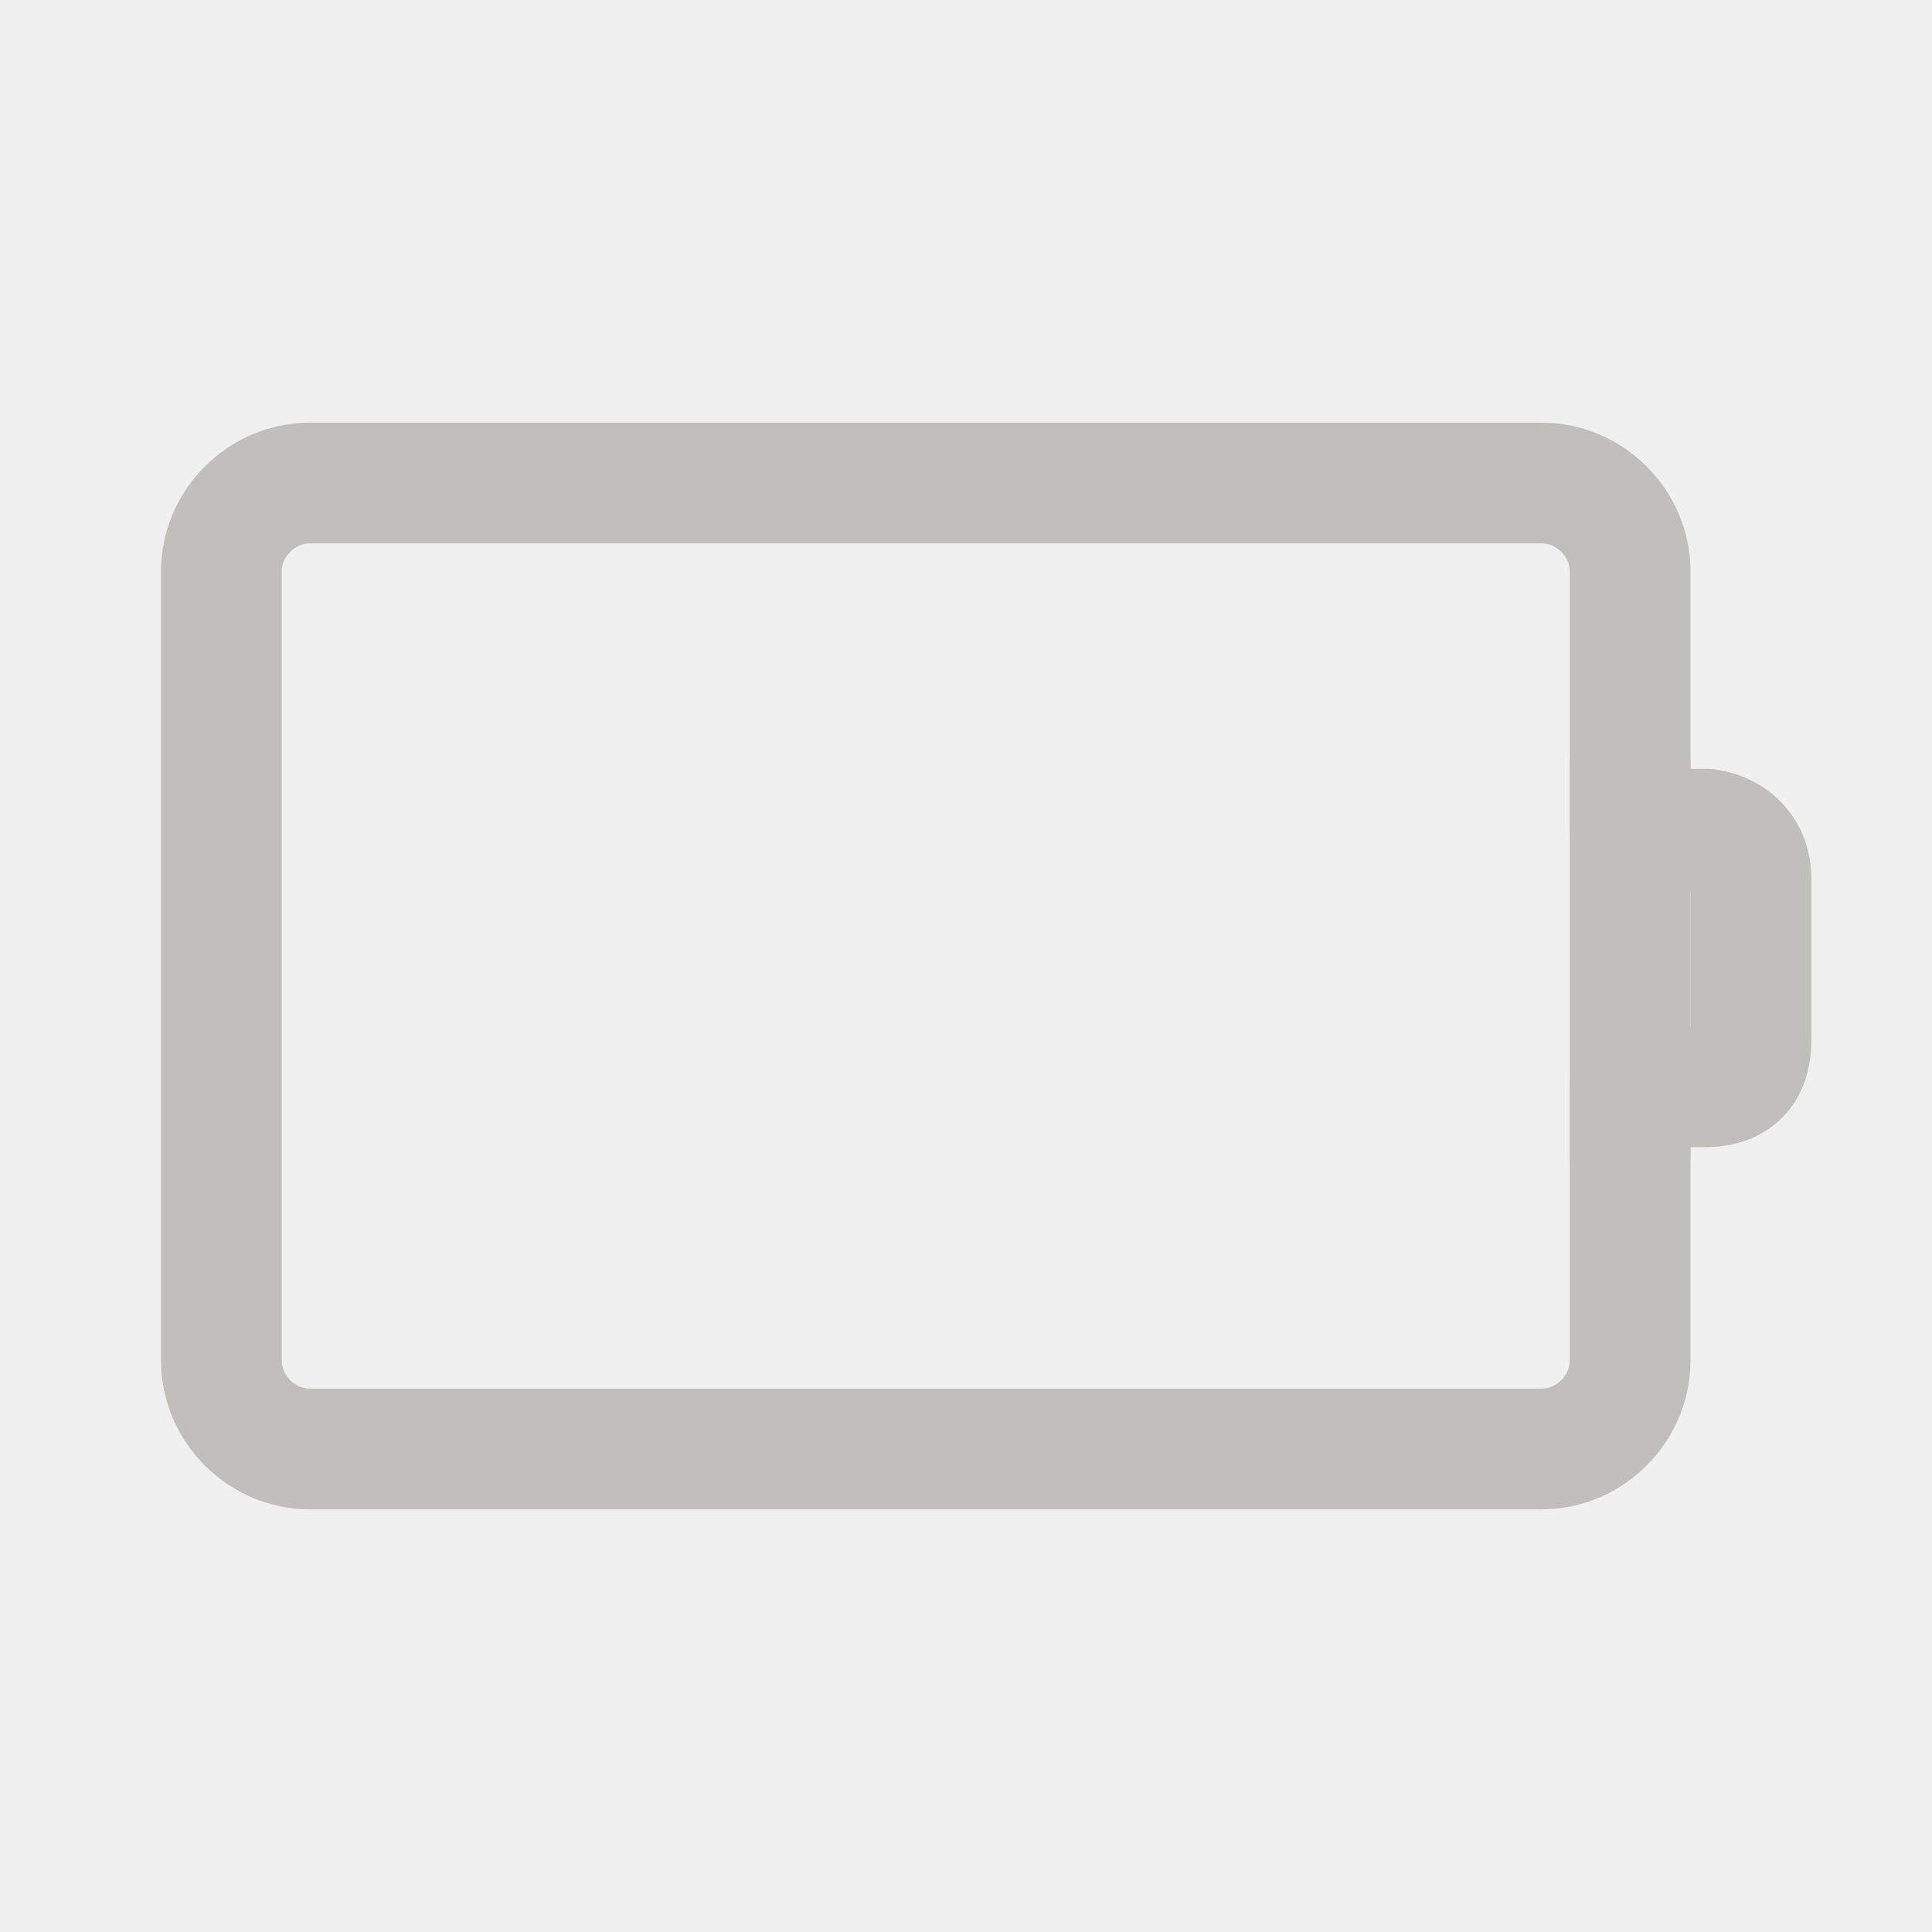
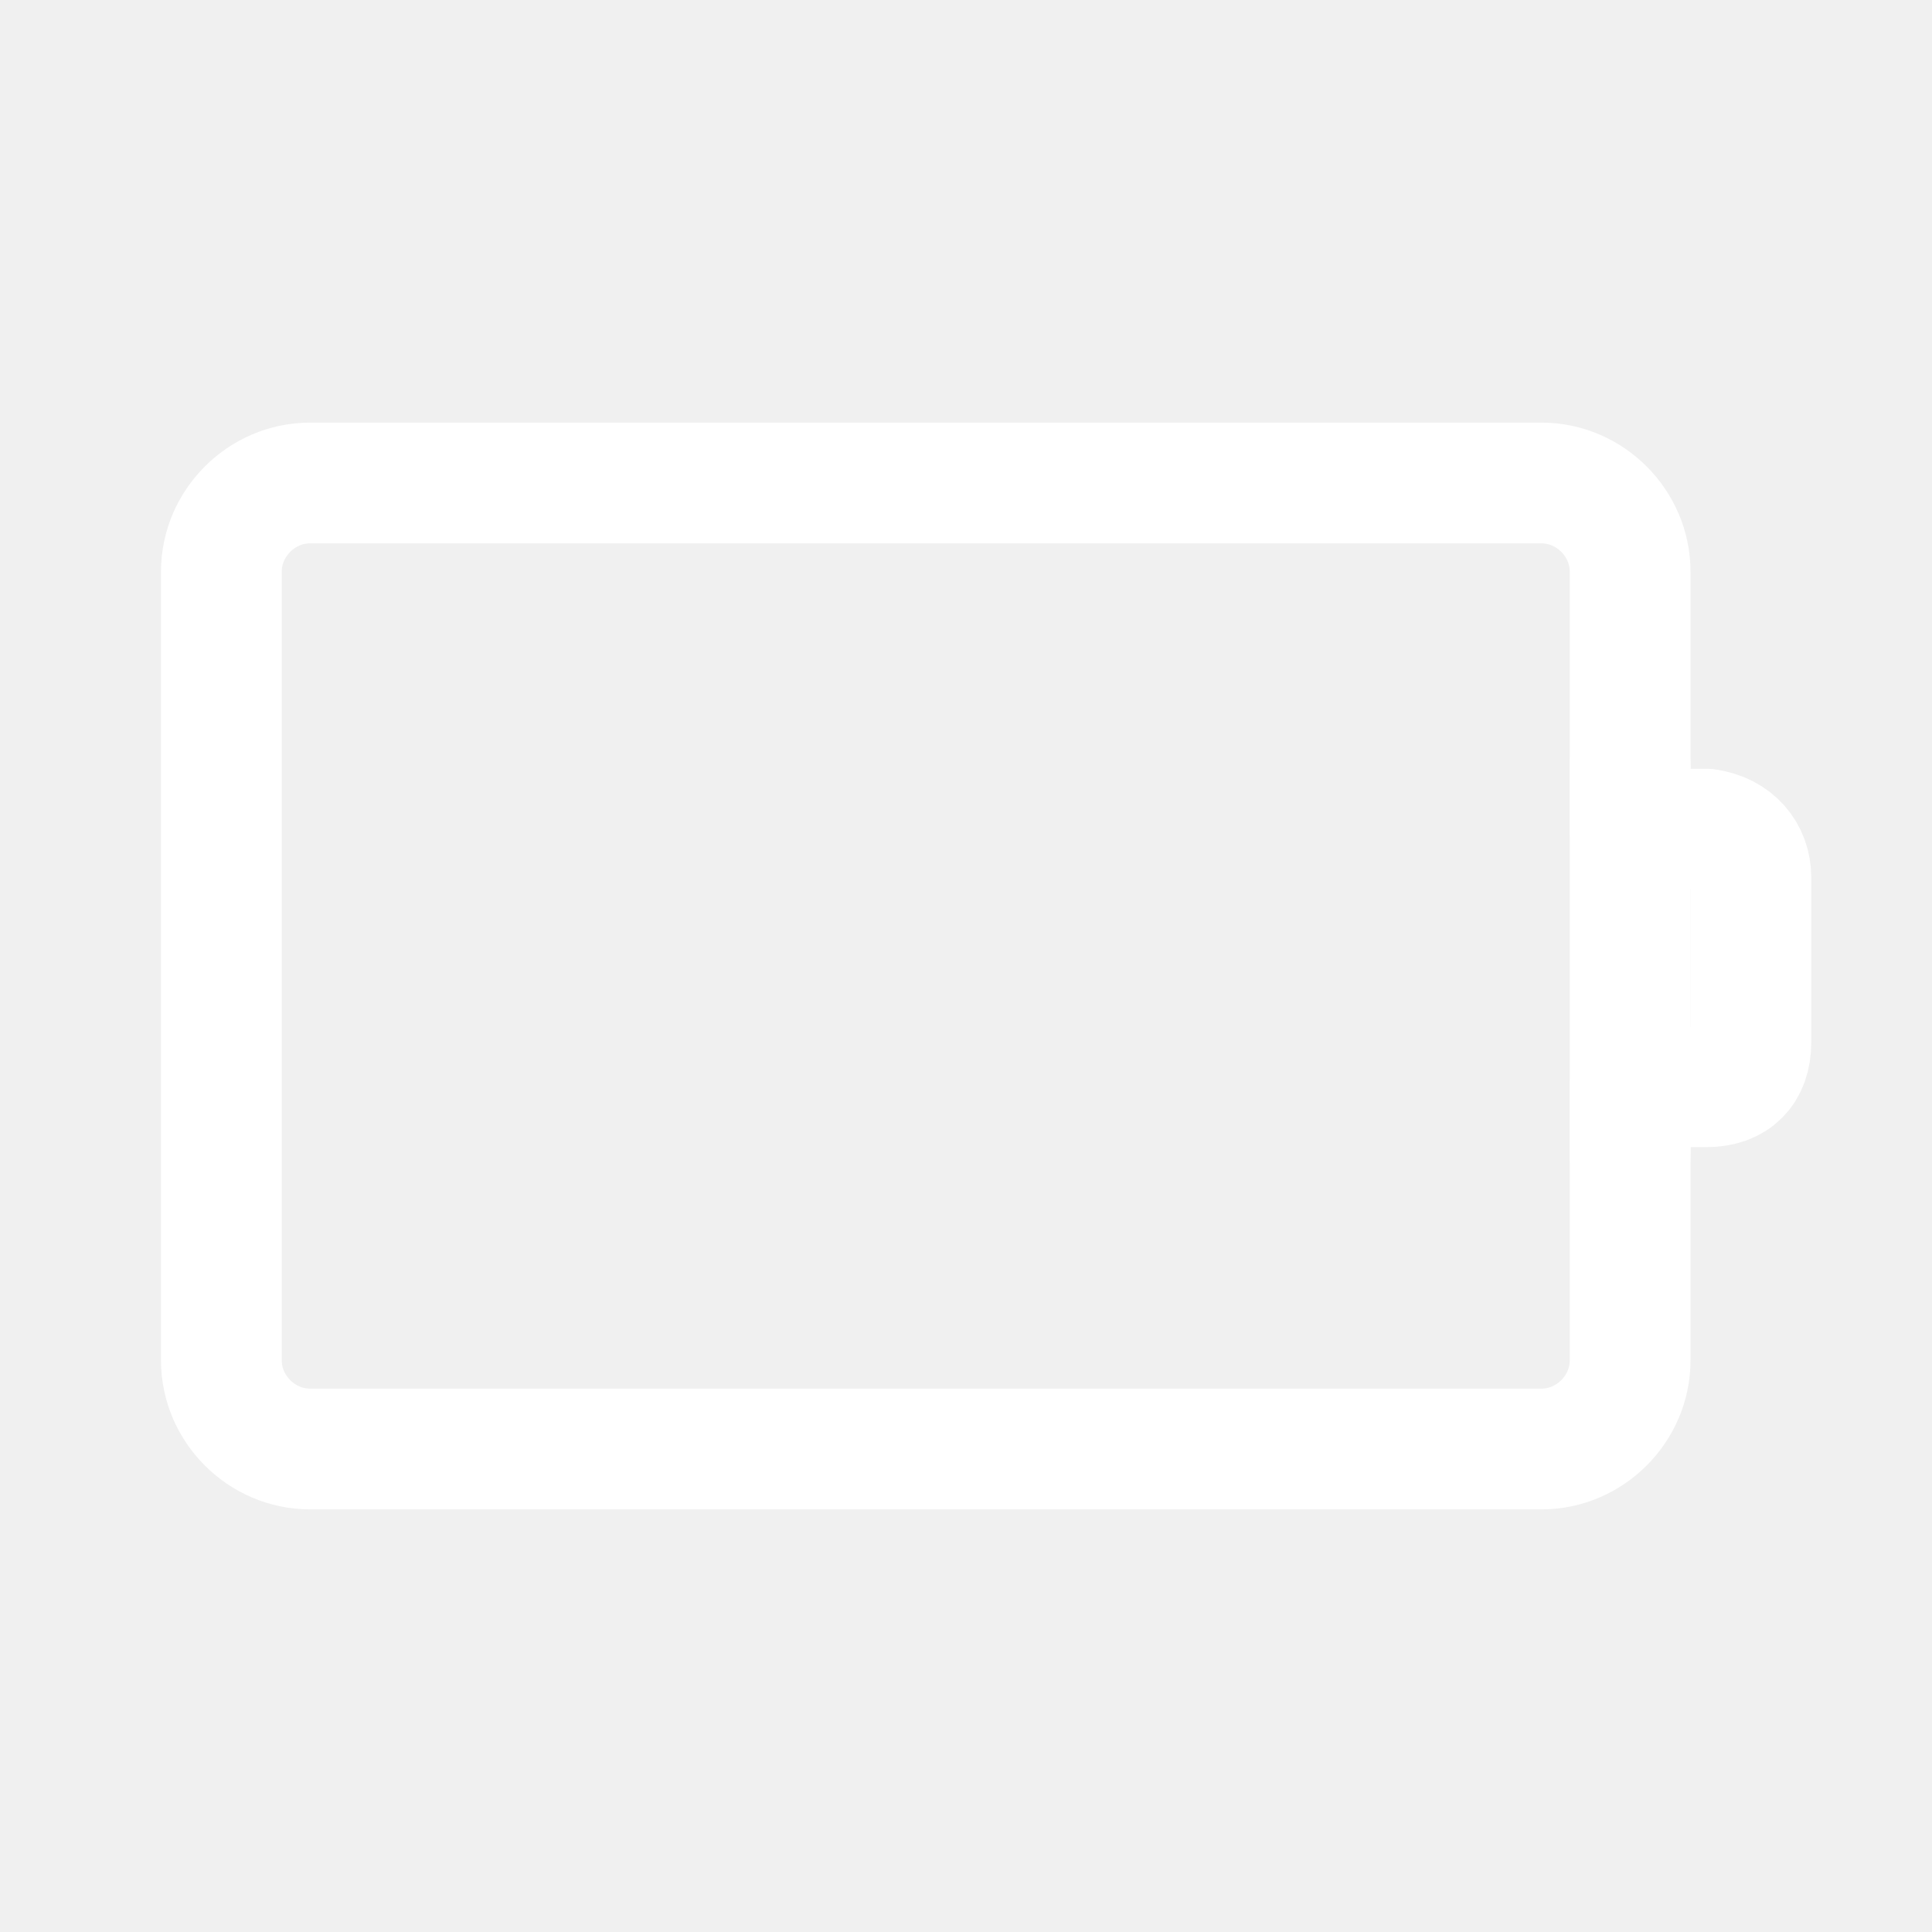
<svg xmlns="http://www.w3.org/2000/svg" viewBox="0 0 48 48" id="a" fill="#ffffff" style="--darkreader-inline-fill: #181a1b;" data-darkreader-inline-fill="">
  <g transform="rotate(90 24 24)">
    <g id="SVGRepo_bgCarrier" stroke-width="0" />
-     <g id="SVGRepo_tracerCarrier" stroke-linecap="round" stroke-linejoin="round" stroke="#CCCCCC" stroke-width="0.576" style="--darkreader-inline-stroke: #c8c3bc;" data-darkreader-inline-stroke="" />
+     <g id="SVGRepo_tracerCarrier" stroke-linecap="round" stroke-linejoin="round" stroke="#CCCCCC" stroke-width="0.576" style="--darkreader-inline-stroke: #ffffff;" data-darkreader-inline-stroke="" />
    <g id="SVGRepo_iconCarrier">
      <defs>
-         <style>.b{fill:none;stroke:#c0bfbc;stroke-linecap:round;stroke-linejoin:round;stroke-width:3}</style>
+         <style>.b{fill:none;stroke:#ffffff;stroke-linecap:round;stroke-linejoin:round;stroke-width:3}</style>
        <style class="darkreader darkreader--sync" media="screen" />
      </defs>
      <path class="b" d="M21.8,4.5h4.1c.7,0,1.1,.4,1.1,1.1v1.9h6.8c1.2,0,2.2,1,2.2,2.2v30.6c0,1.2-1,2.2-2.2,2.2H14.2c-1.2,0-2.2-1-2.2-2.2V9.7c0-1.2,1-2.2,2.2-2.2h6.4v-1.9c.1-.7,.6-1.1,1.2-1.1Z" />
      <line class="b" x1="19" y1="7.5" x2="28.7" y2="7.5" />
    </g>
  </g>
</svg>
